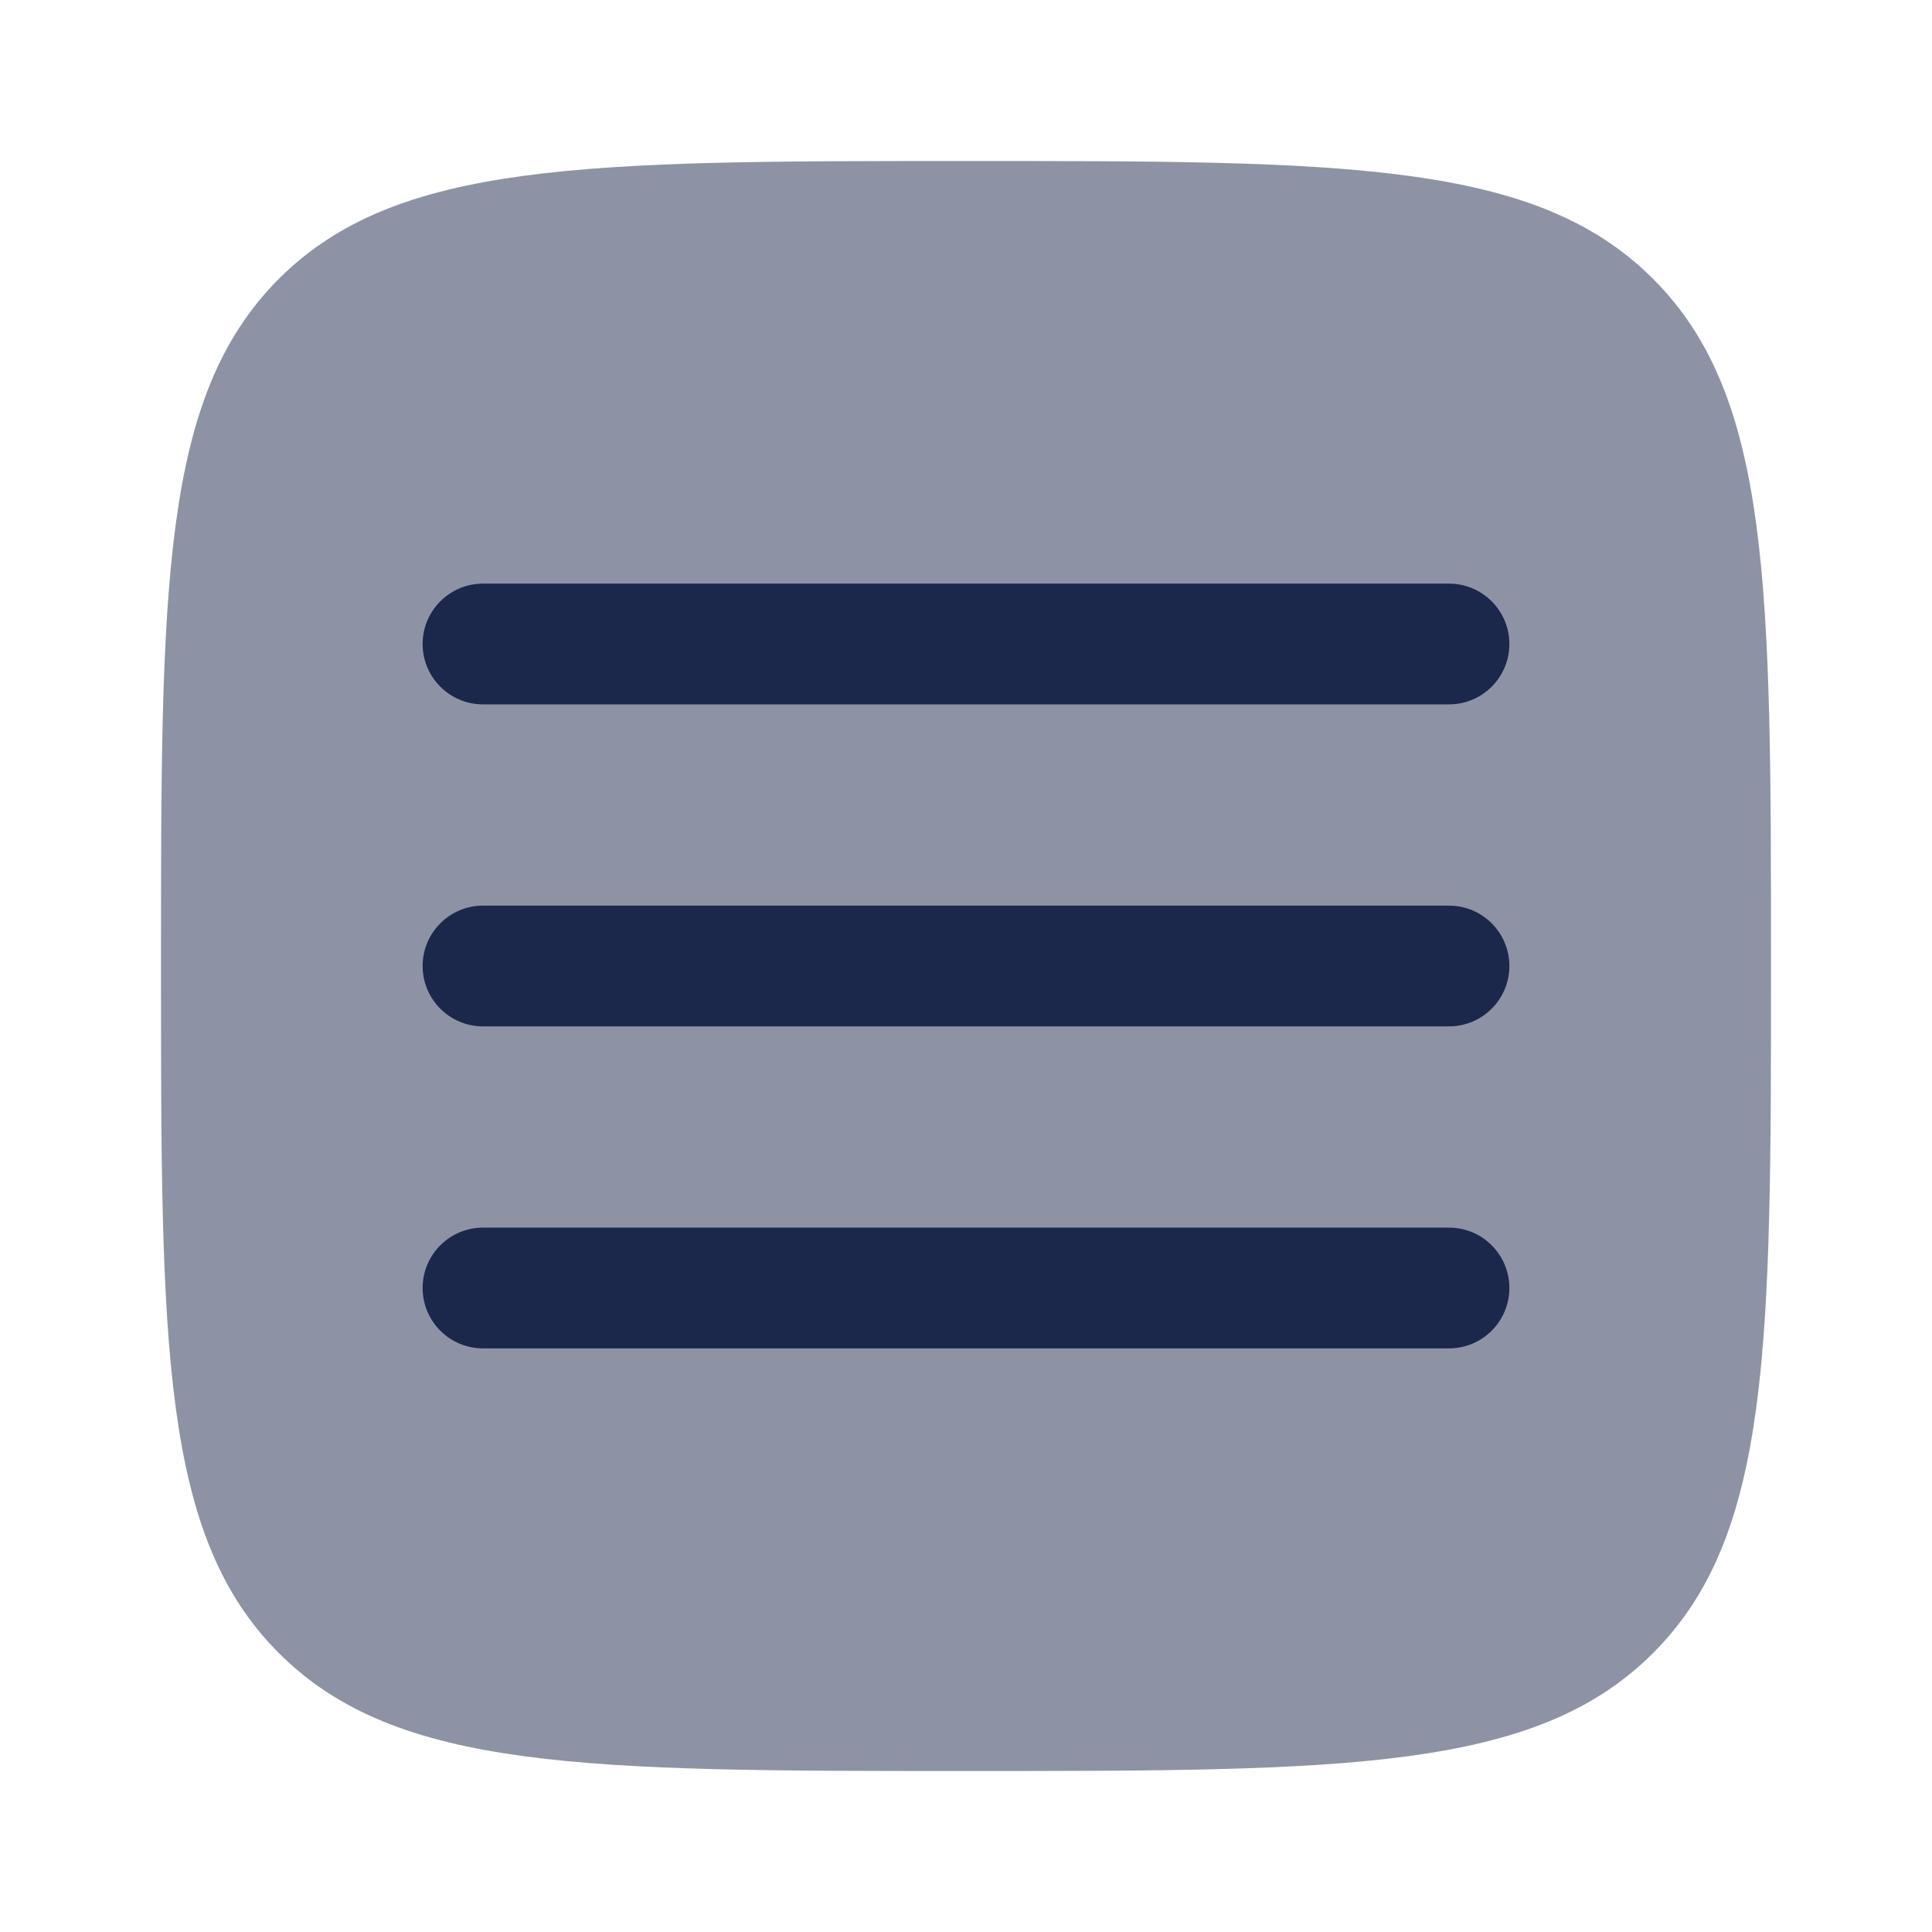
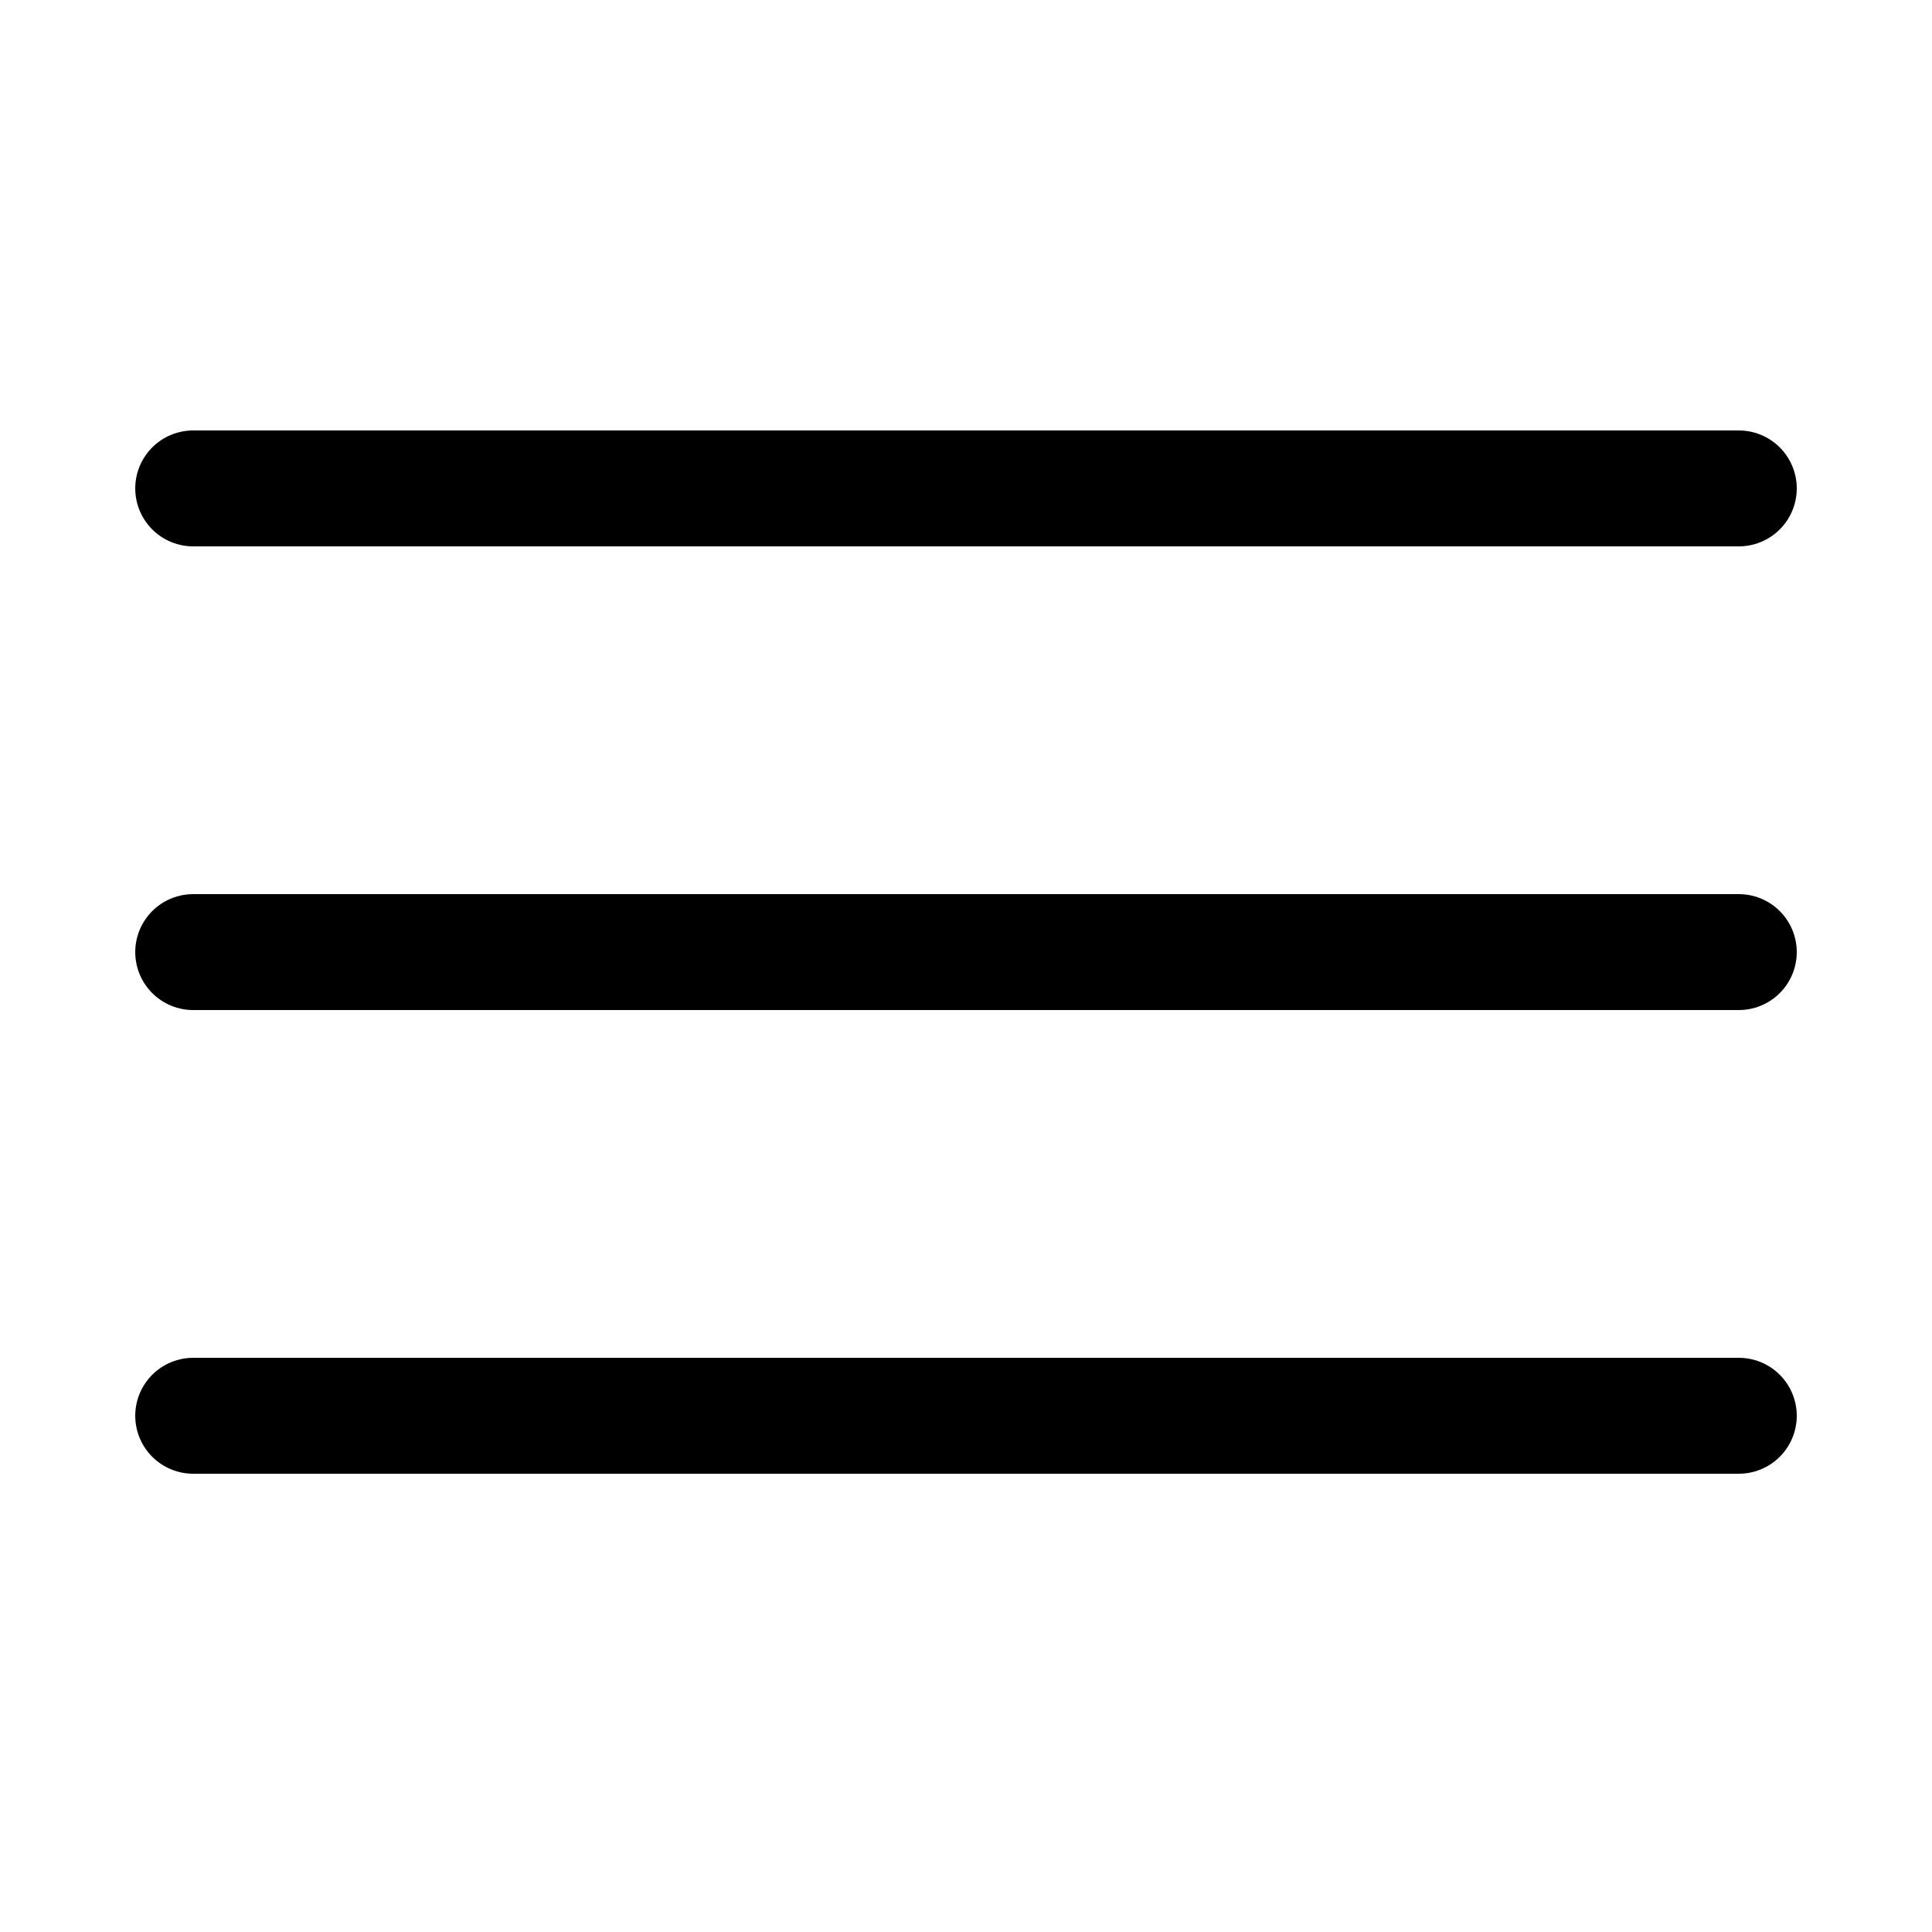
- <svg xmlns="http://www.w3.org/2000/svg" width="800px" height="800px" viewBox="0 0 24 24" fill="none">
-   <path opacity="0.5" d="M12 22C7.286 22 4.929 22 3.464 20.535C2 19.071 2 16.714 2 12C2 7.286 2 4.929 3.464 3.464C4.929 2 7.286 2 12 2C16.714 2 19.071 2 20.535 3.464C22 4.929 22 7.286 22 12C22 16.714 22 19.071 20.535 20.535C19.071 22 16.714 22 12 22Z" fill="#1C274C" />
-   <path d="M18.75 8C18.75 8.414 18.414 8.75 18 8.75H6C5.586 8.75 5.25 8.414 5.25 8C5.25 7.586 5.586 7.25 6 7.25H18C18.414 7.25 18.75 7.586 18.75 8Z" fill="#1C274C" />
-   <path d="M18.75 12C18.75 12.414 18.414 12.75 18 12.75H6C5.586 12.75 5.25 12.414 5.25 12C5.25 11.586 5.586 11.25 6 11.25H18C18.414 11.25 18.75 11.586 18.75 12Z" fill="#1C274C" />
-   <path d="M18.75 16C18.75 16.414 18.414 16.75 18 16.75H6C5.586 16.75 5.25 16.414 5.25 16C5.25 15.586 5.586 15.25 6 15.25H18C18.414 15.25 18.75 15.586 18.75 16Z" fill="#1C274C" />
+ <svg xmlns="http://www.w3.org/2000/svg" width="800px" height="800px" viewBox="-0.5 0 25 25" fill="none">
+   <path d="M2 12.32H22" stroke="#000000" stroke-width="1.5" stroke-linecap="round" stroke-linejoin="round" />
+   <path d="M2 18.32H22" stroke="#000000" stroke-width="1.5" stroke-linecap="round" stroke-linejoin="round" />
+   <path d="M2 6.32H22" stroke="#000000" stroke-width="1.5" stroke-linecap="round" stroke-linejoin="round" />
</svg>
